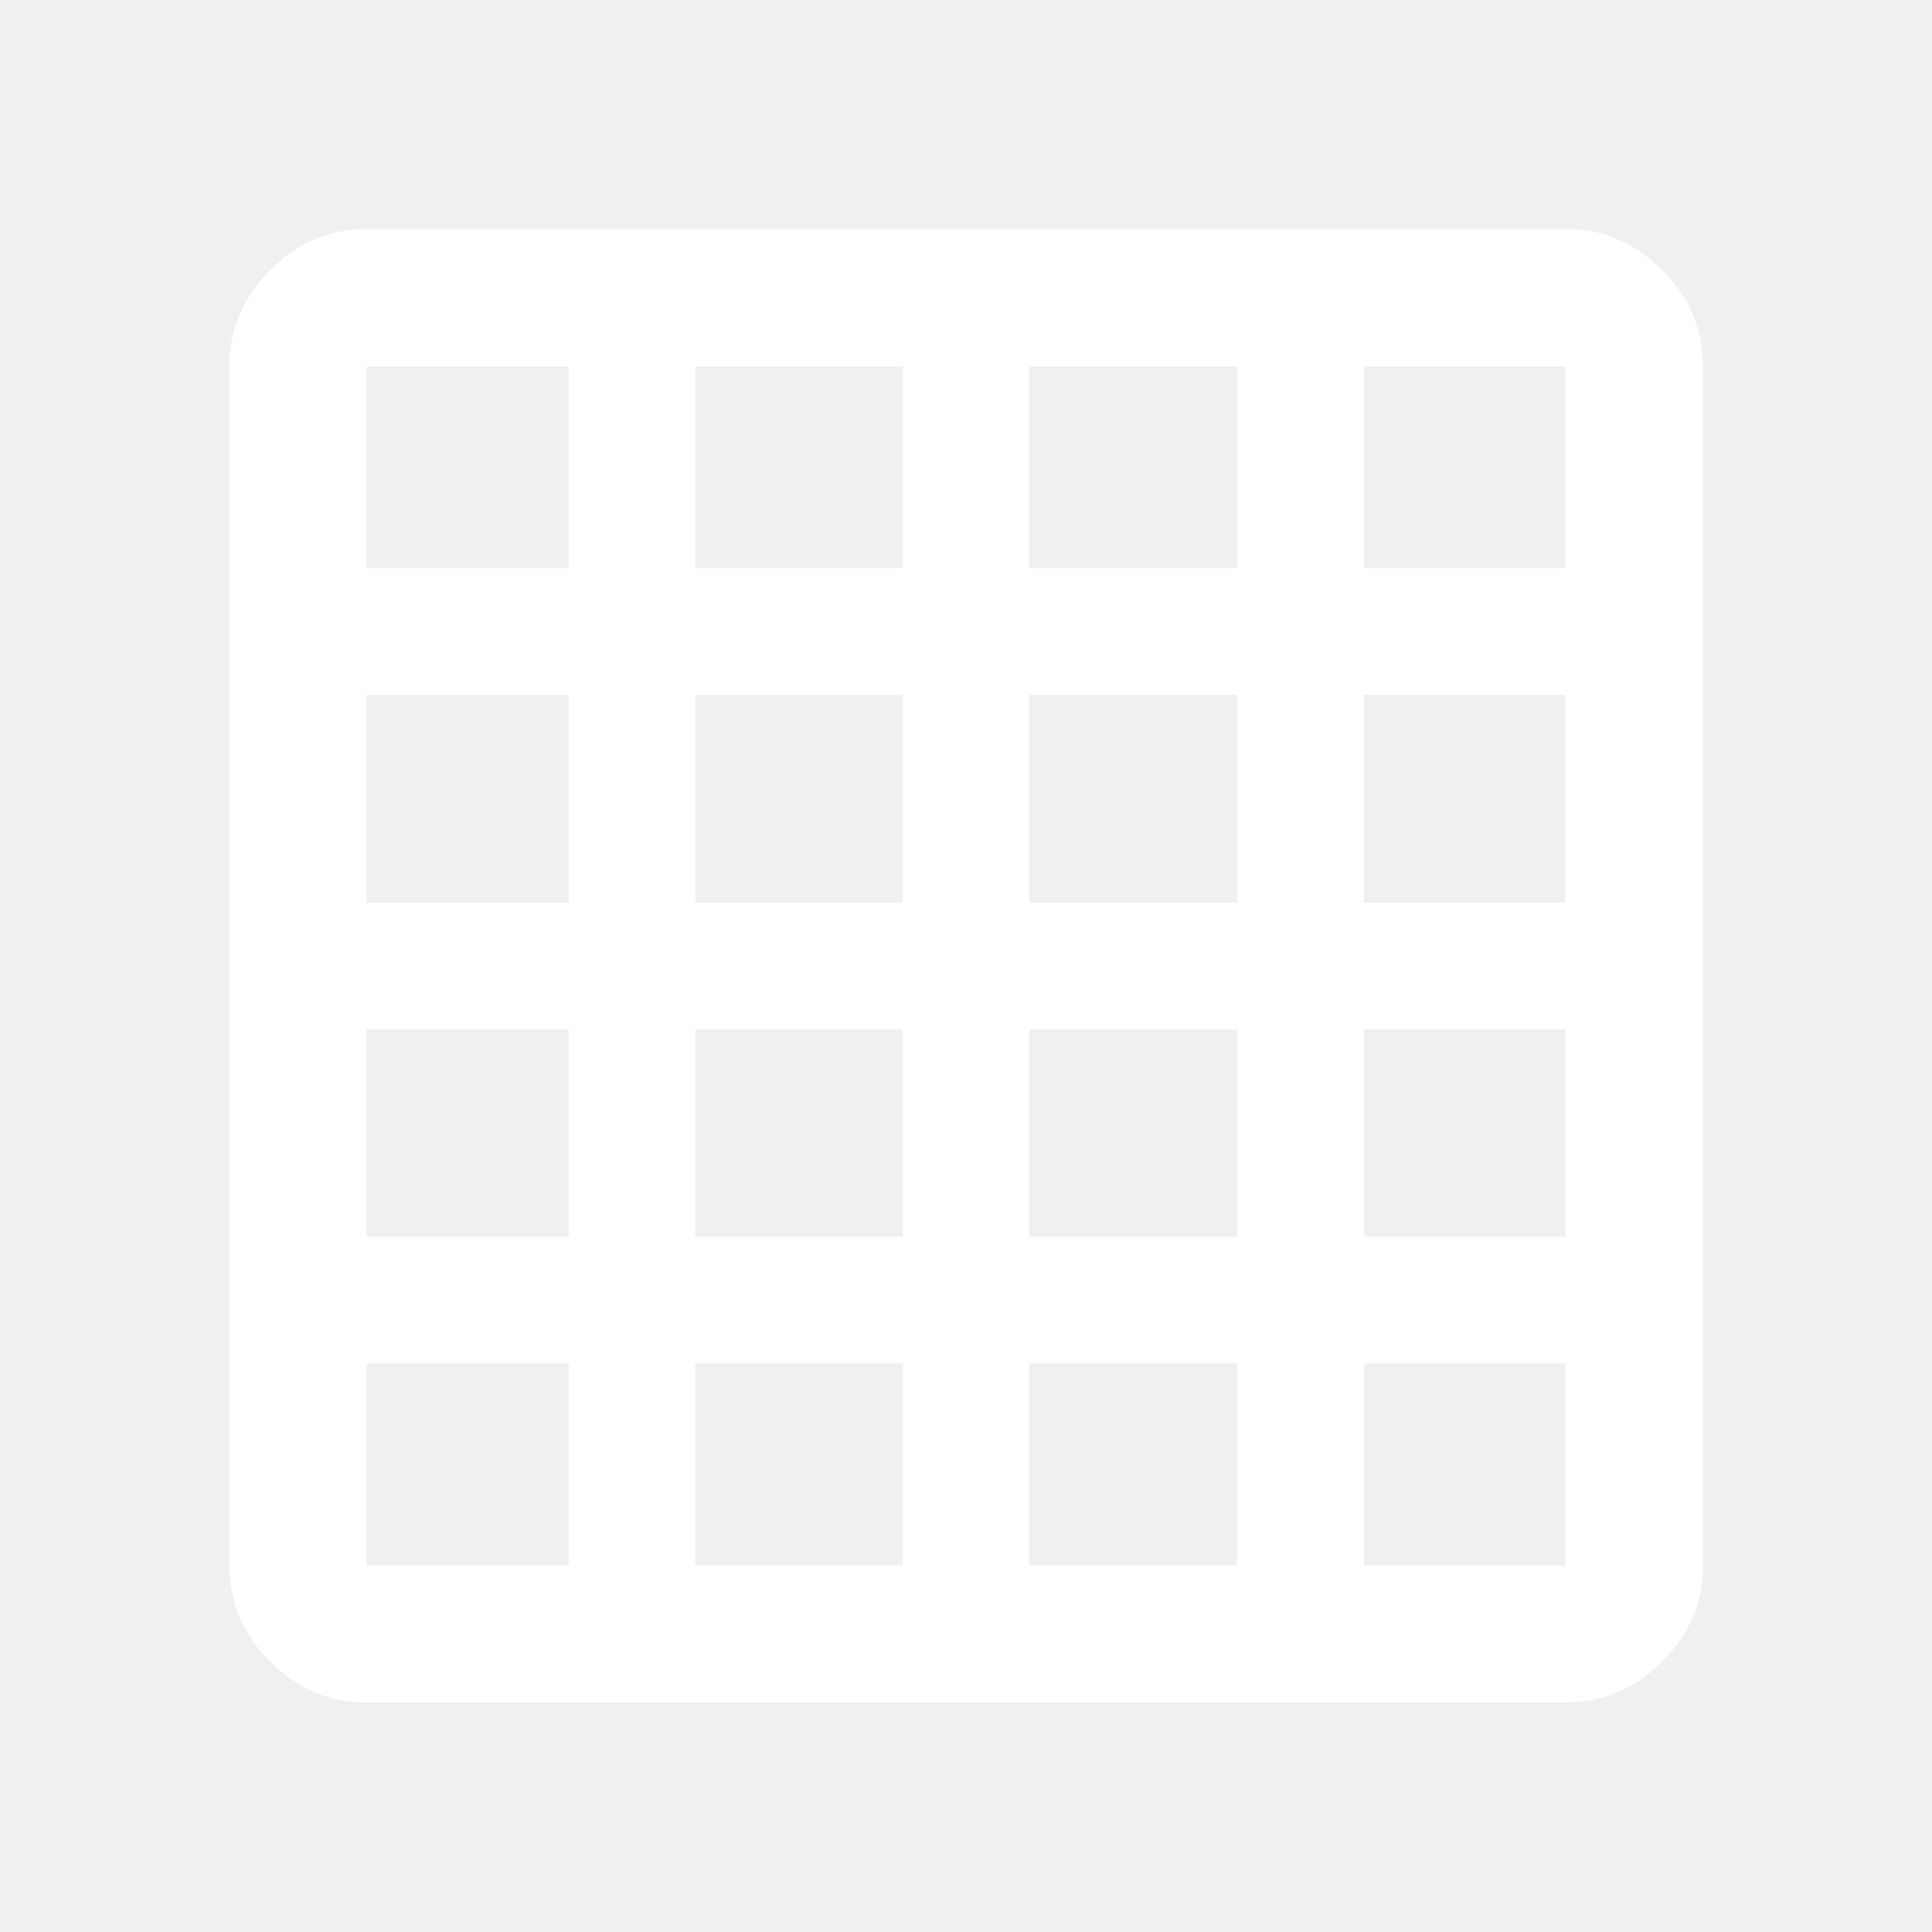
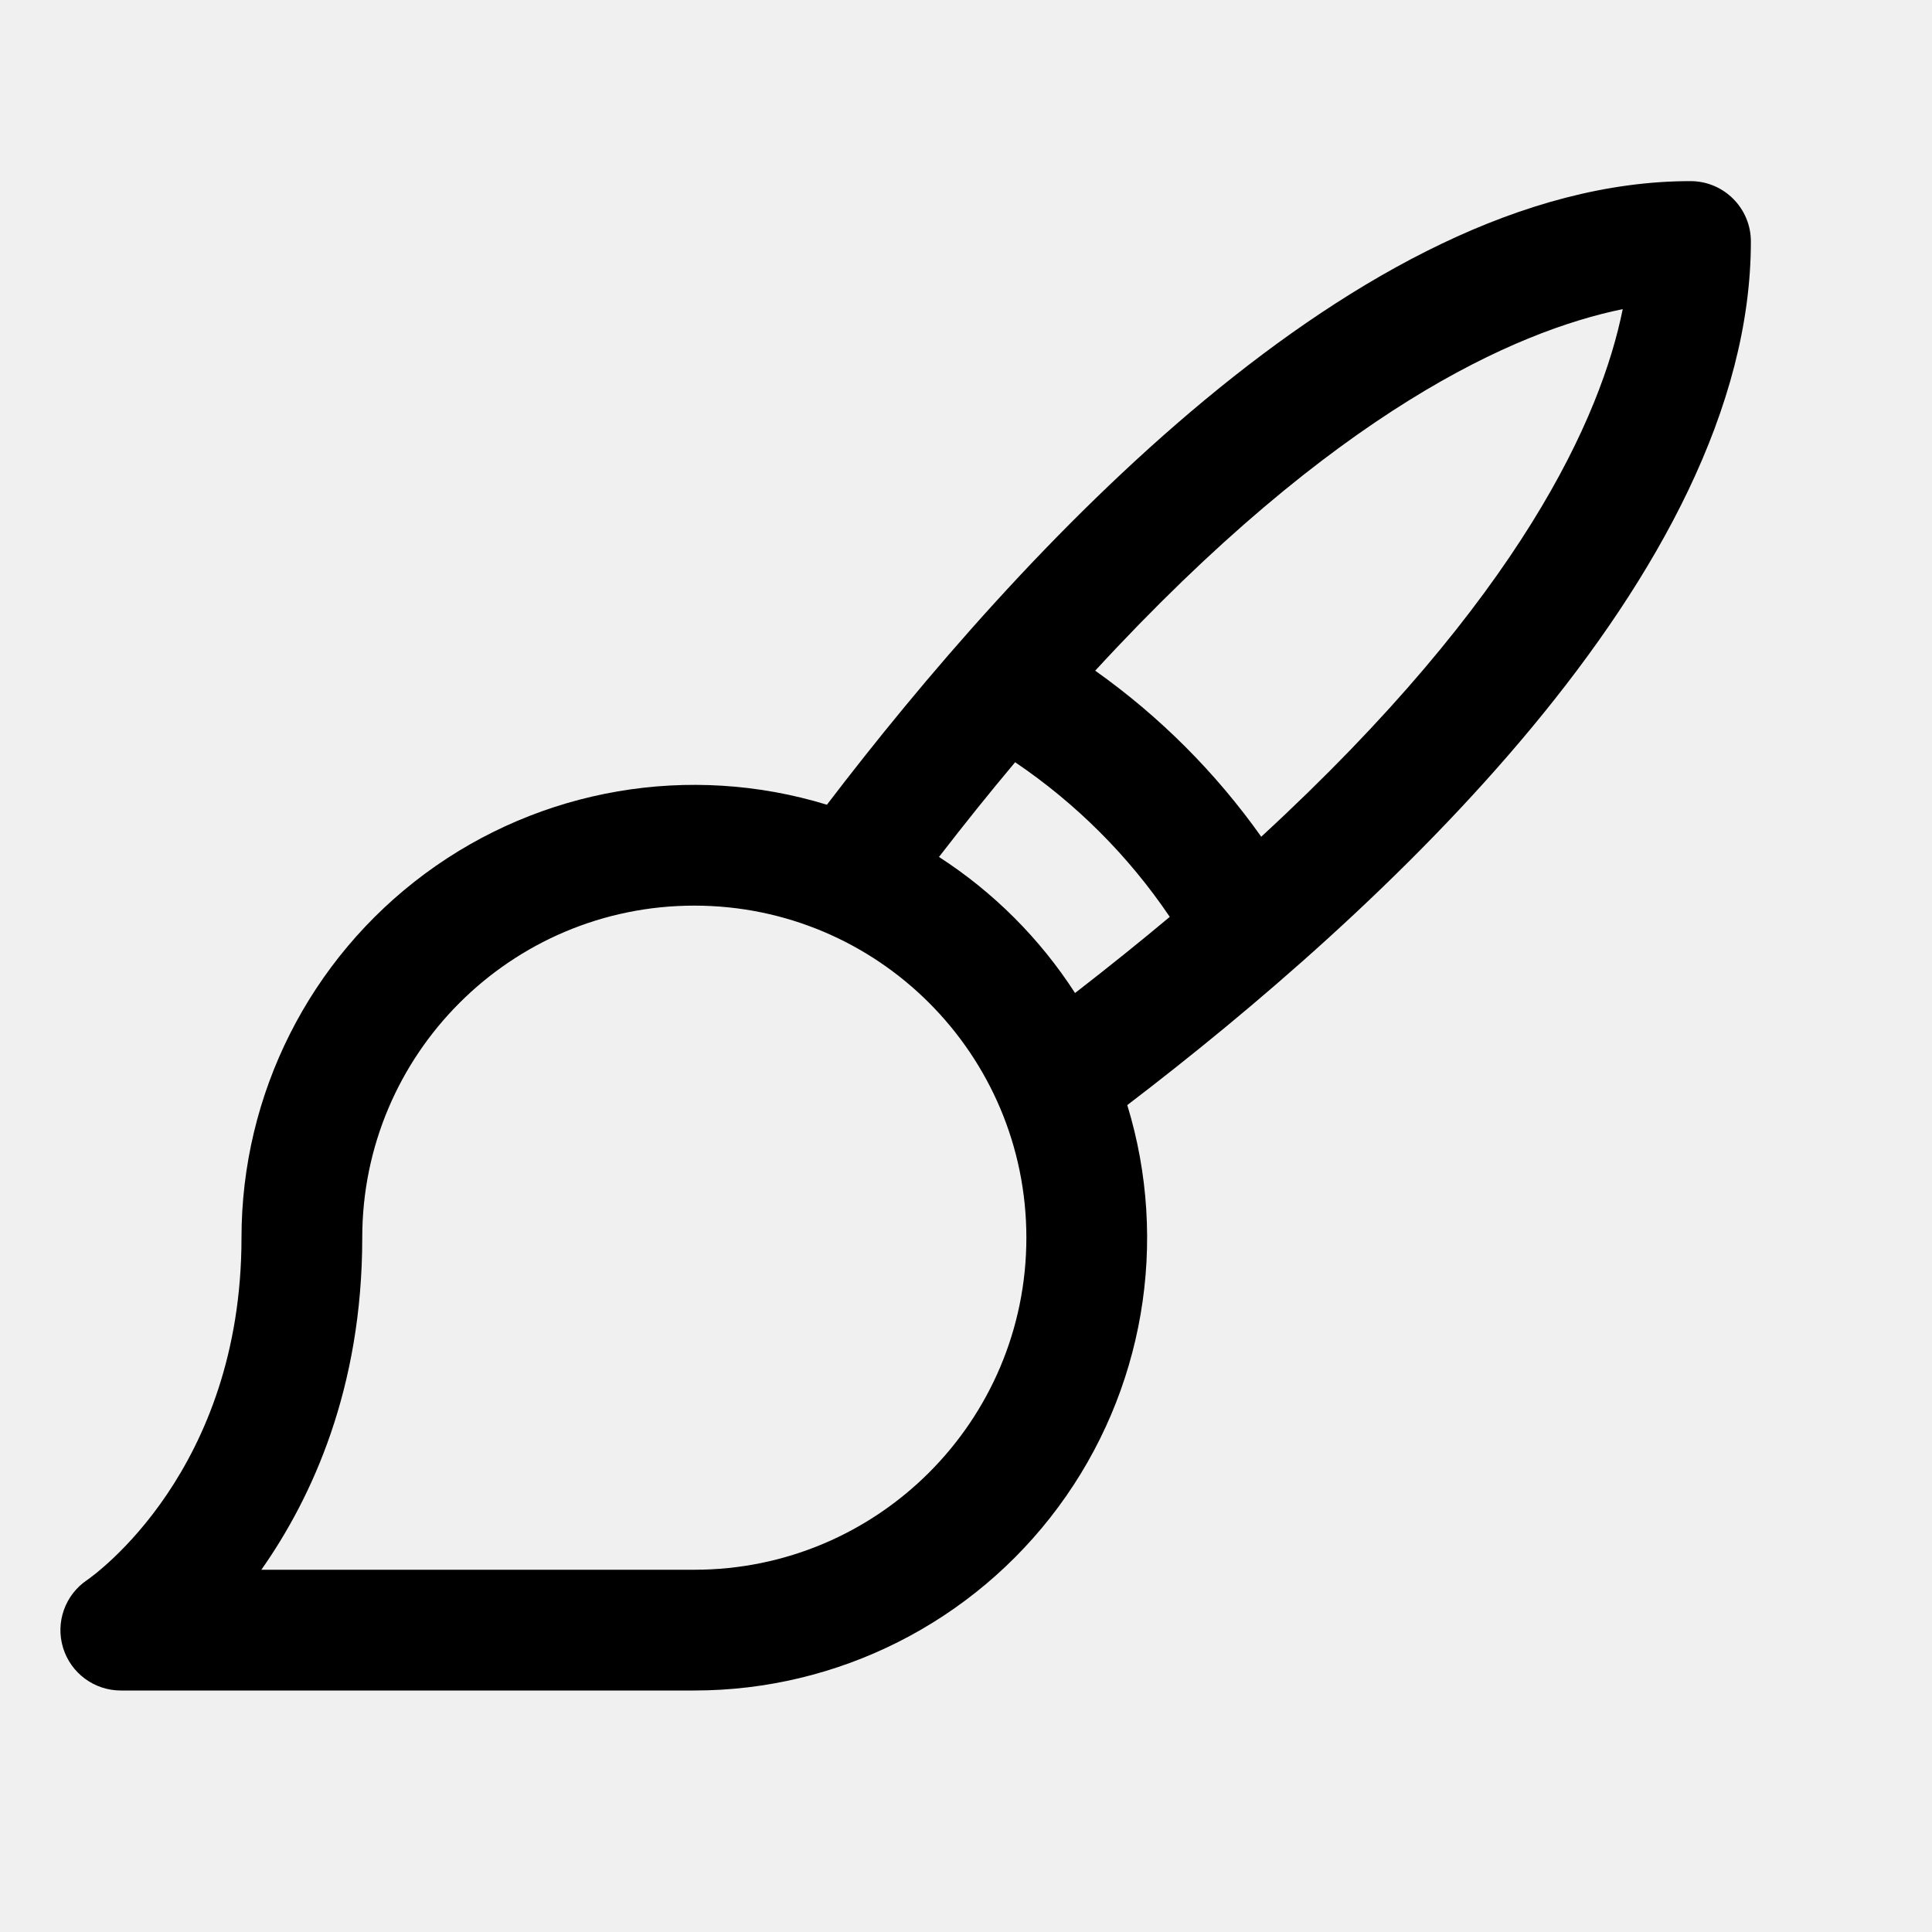
- <svg xmlns="http://www.w3.org/2000/svg" height="48px" viewBox="0 -960 960 960" width="48px" fill="#FFFFFF">
-   <path d="M182.15-182.15h100.46v-100.46H182.15v100.46Zm163.33 0h103.09v-100.46H345.48v100.46Zm165.95 0h103.33v-100.46H511.43v100.46Zm166.2 0h100.22v-100.46H677.63v100.46ZM182.15-677.63h100.46v-100.22H182.15v100.22Zm0 166.2h100.46v-103.33H182.15v103.33Zm0 165.95h100.46v-103.09H182.15v103.09Zm163.33-332.15h103.09v-100.22H345.48v100.22Zm0 166.2h103.09v-103.33H345.48v103.33Zm0 165.95h103.09v-103.09H345.48v103.09Zm165.95-332.15h103.33v-100.22H511.43v100.22Zm0 166.2h103.33v-103.33H511.43v103.33Zm0 165.95h103.33v-103.09H511.43v103.09Zm166.2-332.15h100.22v-100.22H677.63v100.22Zm0 166.2h100.22v-103.33H677.63v103.33Zm0 165.95h100.22v-103.09H677.63v103.09ZM182.15-114.02q-27.6 0-47.86-20.27-20.27-20.26-20.27-47.86v-595.7q0-27.7 20.27-48.03 20.26-20.34 47.86-20.34h595.7q27.7 0 48.03 20.34 20.34 20.33 20.34 48.03v595.7q0 27.6-20.34 47.86-20.33 20.27-48.03 20.27h-595.7Z" />
+ <svg xmlns="http://www.w3.org/2000/svg" width="32" height="32" fill="#000000" viewBox="0 0 256 256">
+   <path d="M232,32a8,8,0,0,0-8-8c-44.08,0-89.31,49.71-114.43,82.63A60,60,0,0,0,32,164c0,30.88-19.54,44.73-20.47,45.37A8,8,0,0,0,16,224H92a60,60,0,0,0,57.37-77.57C182.3,121.31,232,76.08,232,32ZM92,208H34.63C41.38,198.41,48,183.92,48,164a44,44,0,1,1,44,44Zm32.42-94.45q5.14-6.66,10.09-12.55A76.23,76.23,0,0,1,155,121.49q-5.9,4.94-12.55,10.09A60.54,60.54,0,0,0,124.42,113.55Zm42.7-2.68a92.57,92.57,0,0,0-22-22c31.78-34.53,55.75-45,69.9-47.91C212.17,55.12,201.65,79.09,167.12,110.87Z" />
</svg>
